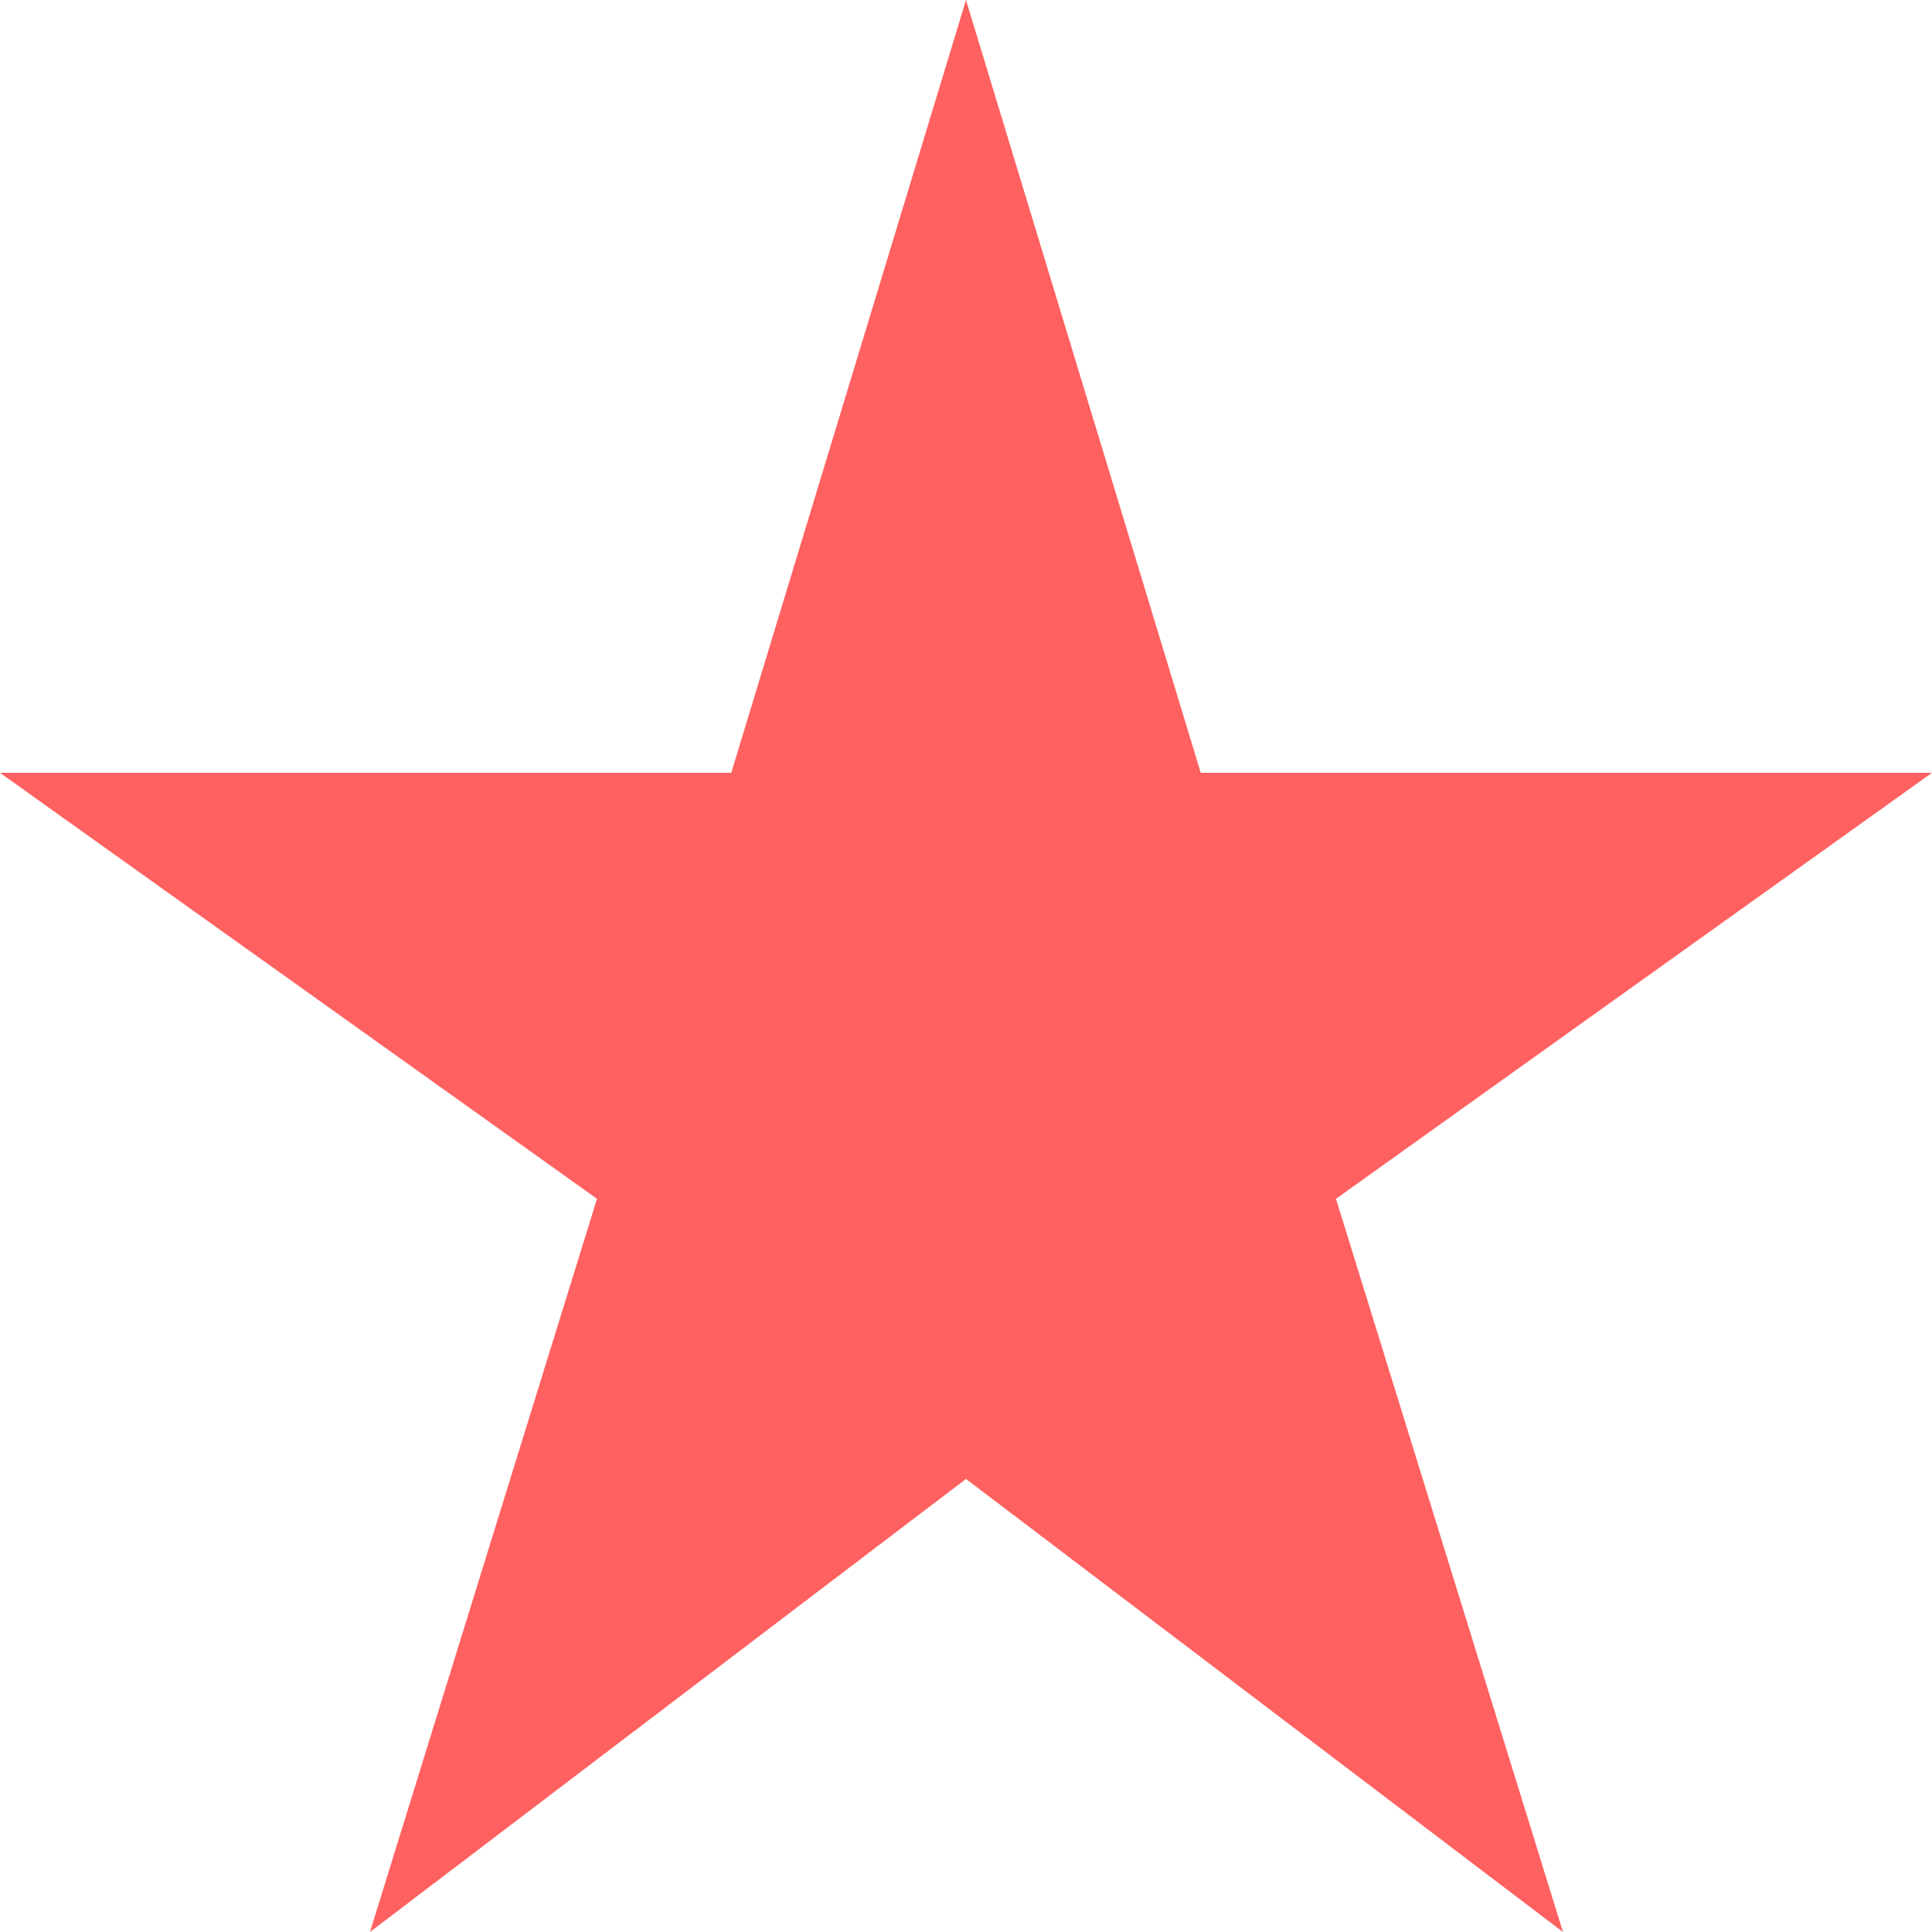
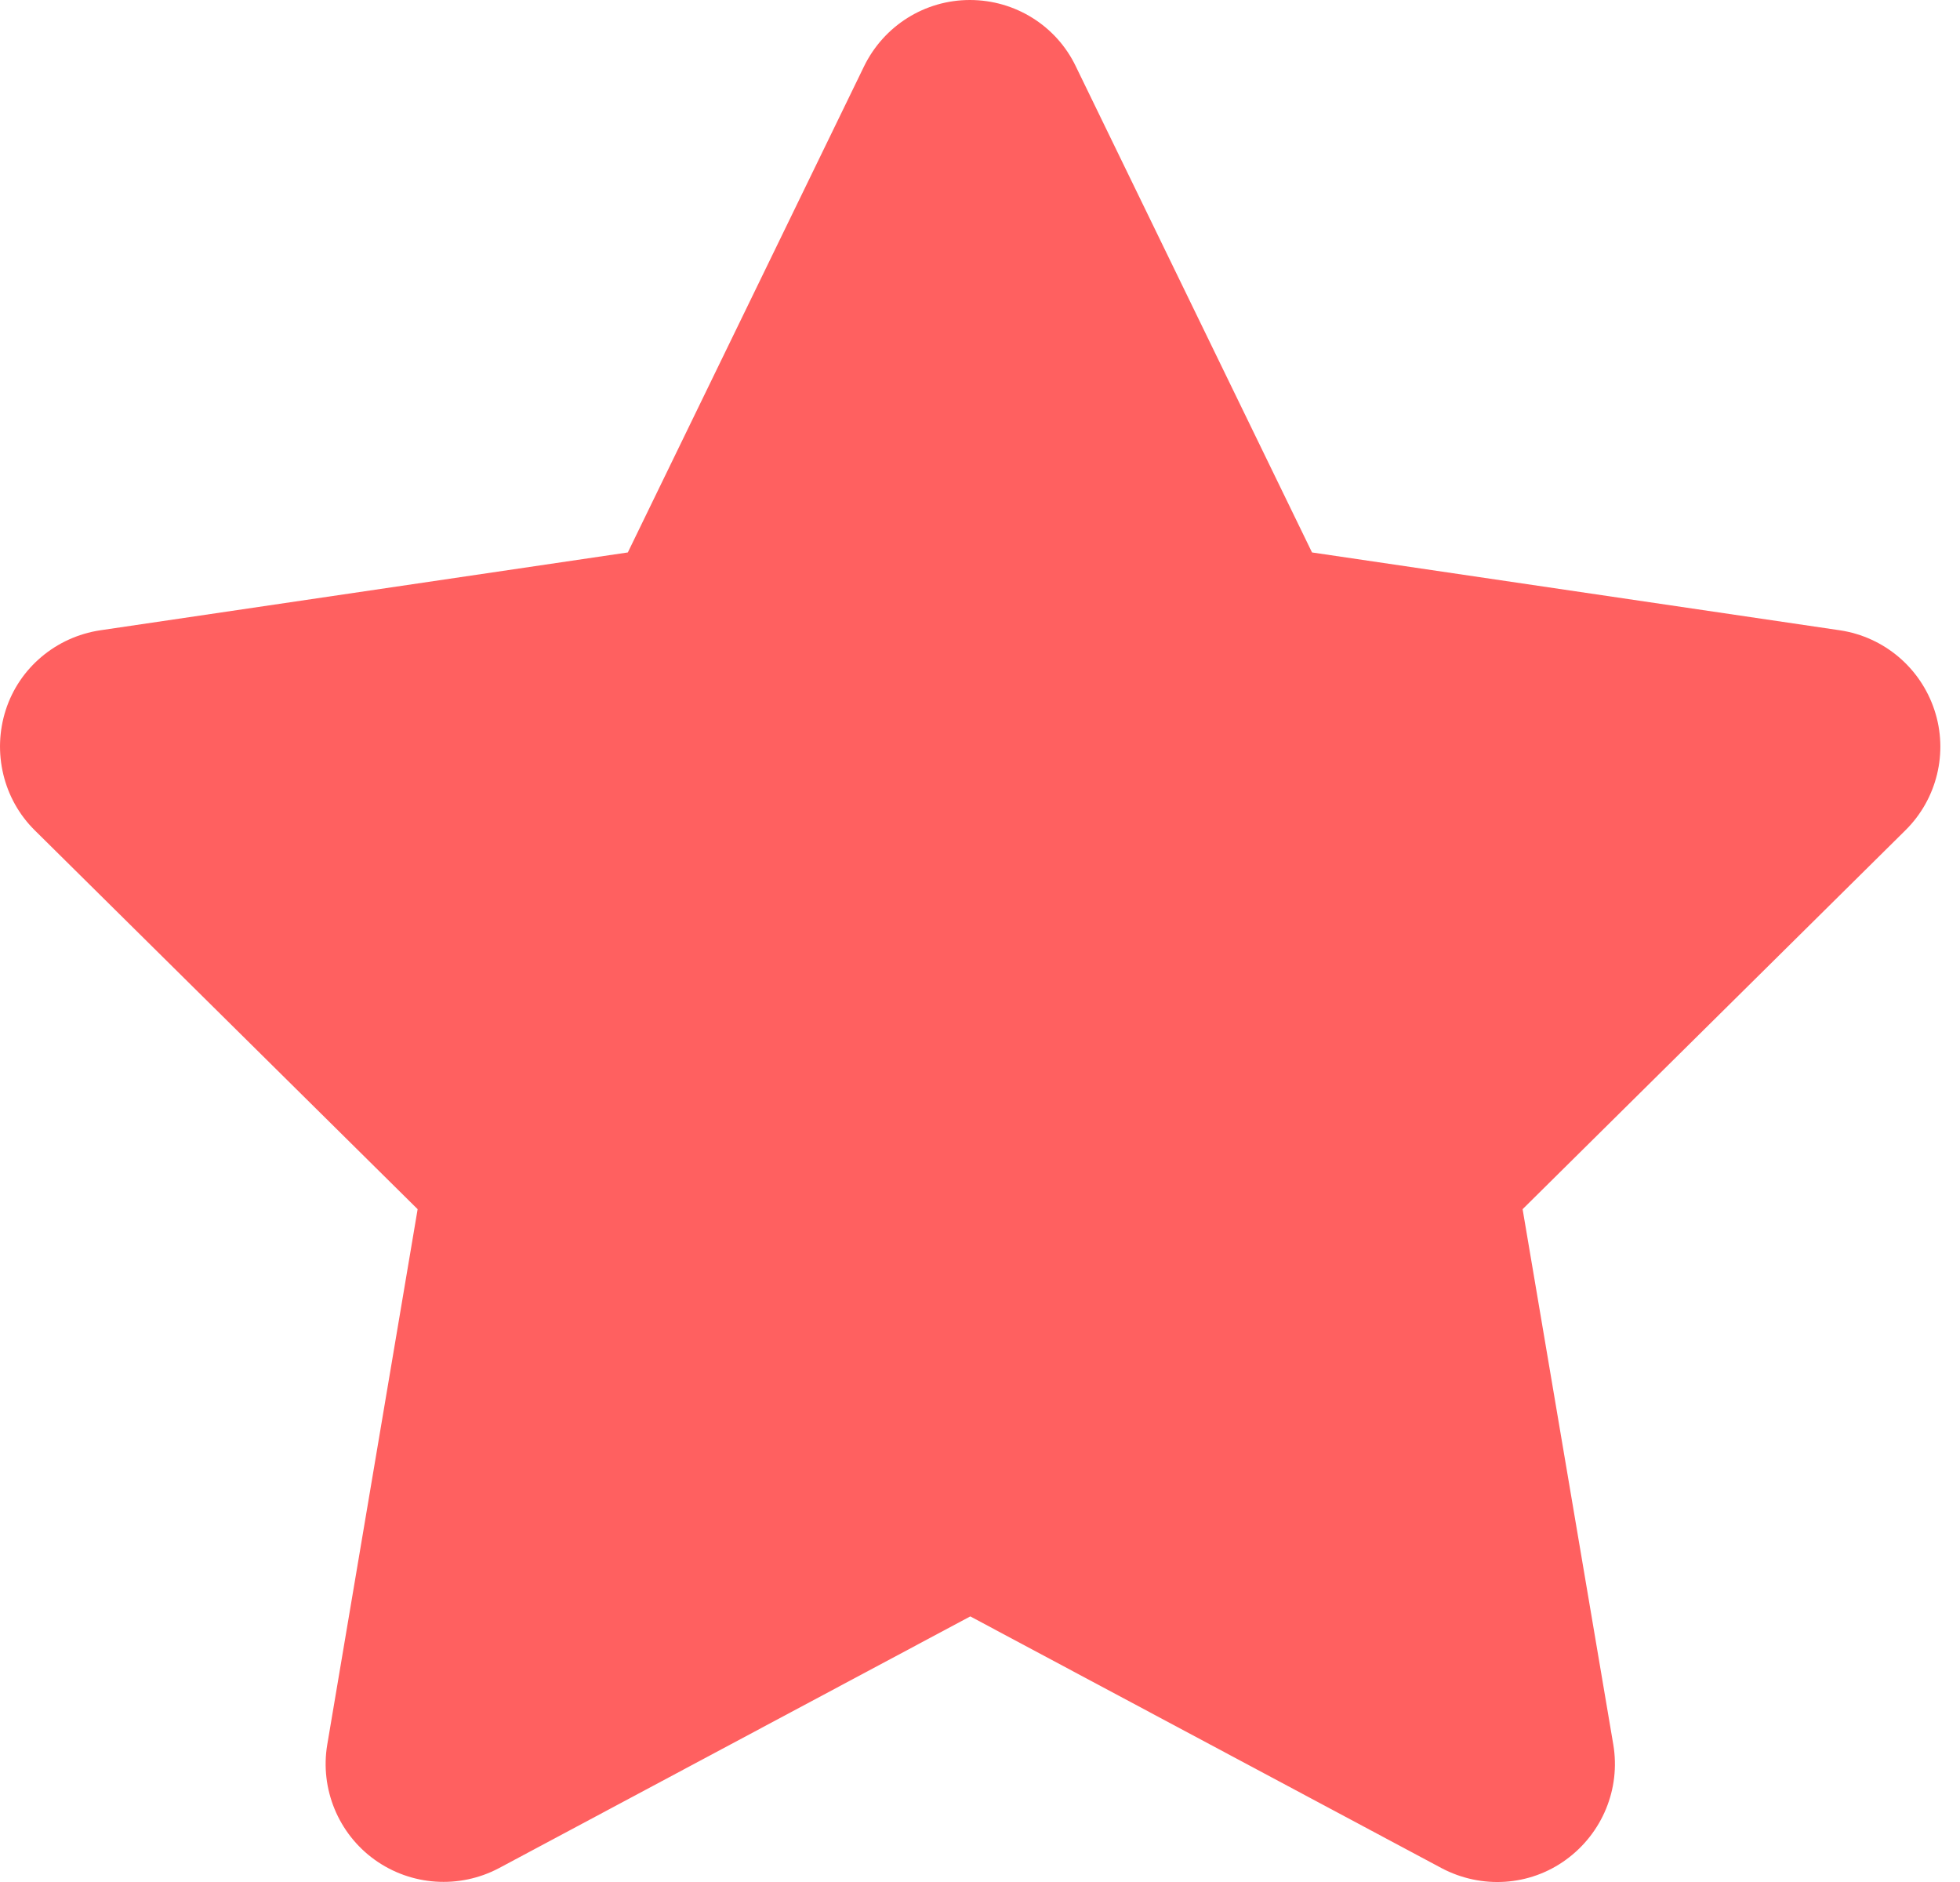
- <svg xmlns="http://www.w3.org/2000/svg" width="30" height="30" viewBox="0 0 30 30" fill="none">
-   <path d="M18.645 12L15 0L11.355 12H0L9.27 18.615L5.745 30L15 22.965L24.27 30L20.745 18.615L30 12H18.645Z" fill="#FF6060" />
+ <svg xmlns="http://www.w3.org/2000/svg" width="25" height="24" viewBox="0 0 25 24" fill="none">
+   <path d="M13.721 0.844C13.473 0.328 12.948 0 12.371 0C11.795 0 11.275 0.328 11.022 0.844L8.008 7.045L1.277 8.038C0.715 8.123 0.246 8.516 0.073 9.055C-0.1 9.594 0.04 10.19 0.443 10.588L5.327 15.42L4.174 22.249C4.08 22.811 4.315 23.383 4.779 23.716C5.243 24.049 5.857 24.091 6.363 23.824L12.376 20.613L18.389 23.824C18.896 24.091 19.51 24.054 19.974 23.716C20.438 23.379 20.672 22.811 20.578 22.249L19.421 15.42L24.304 10.588C24.707 10.19 24.853 9.594 24.674 9.055C24.496 8.516 24.032 8.123 23.47 8.038L16.735 7.045L13.721 0.844Z" fill="#FF6060" />
</svg>
